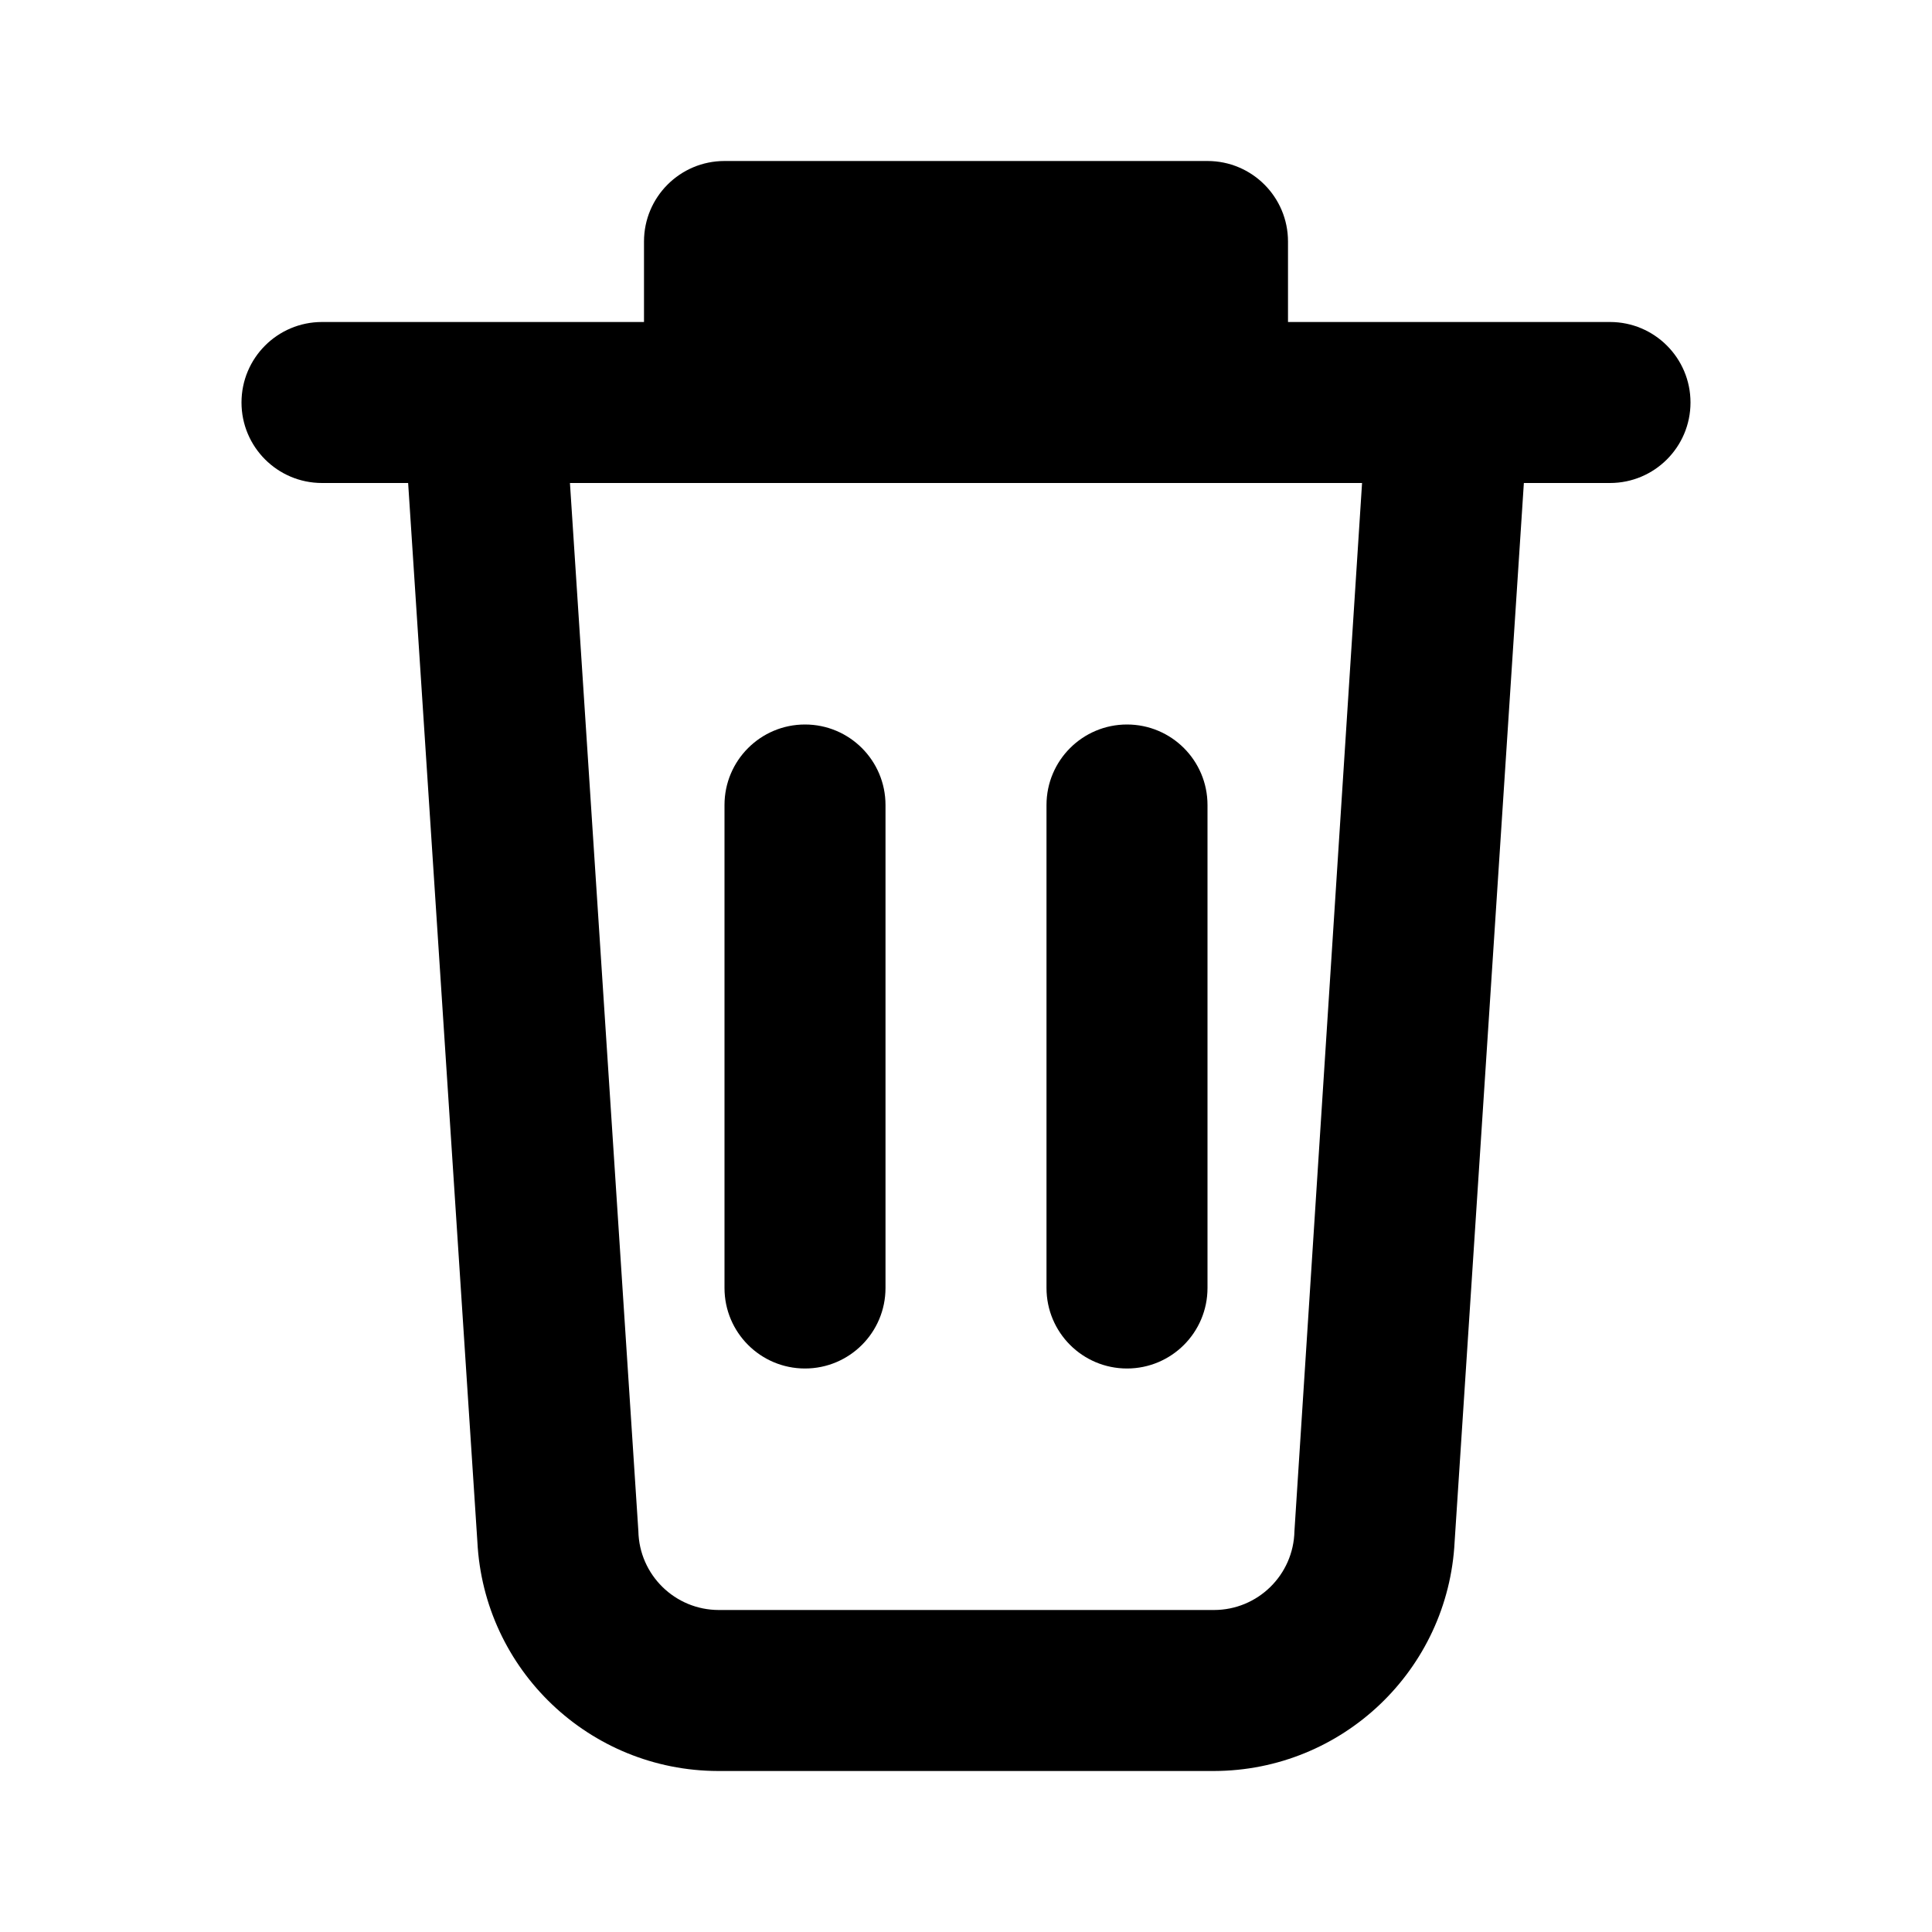
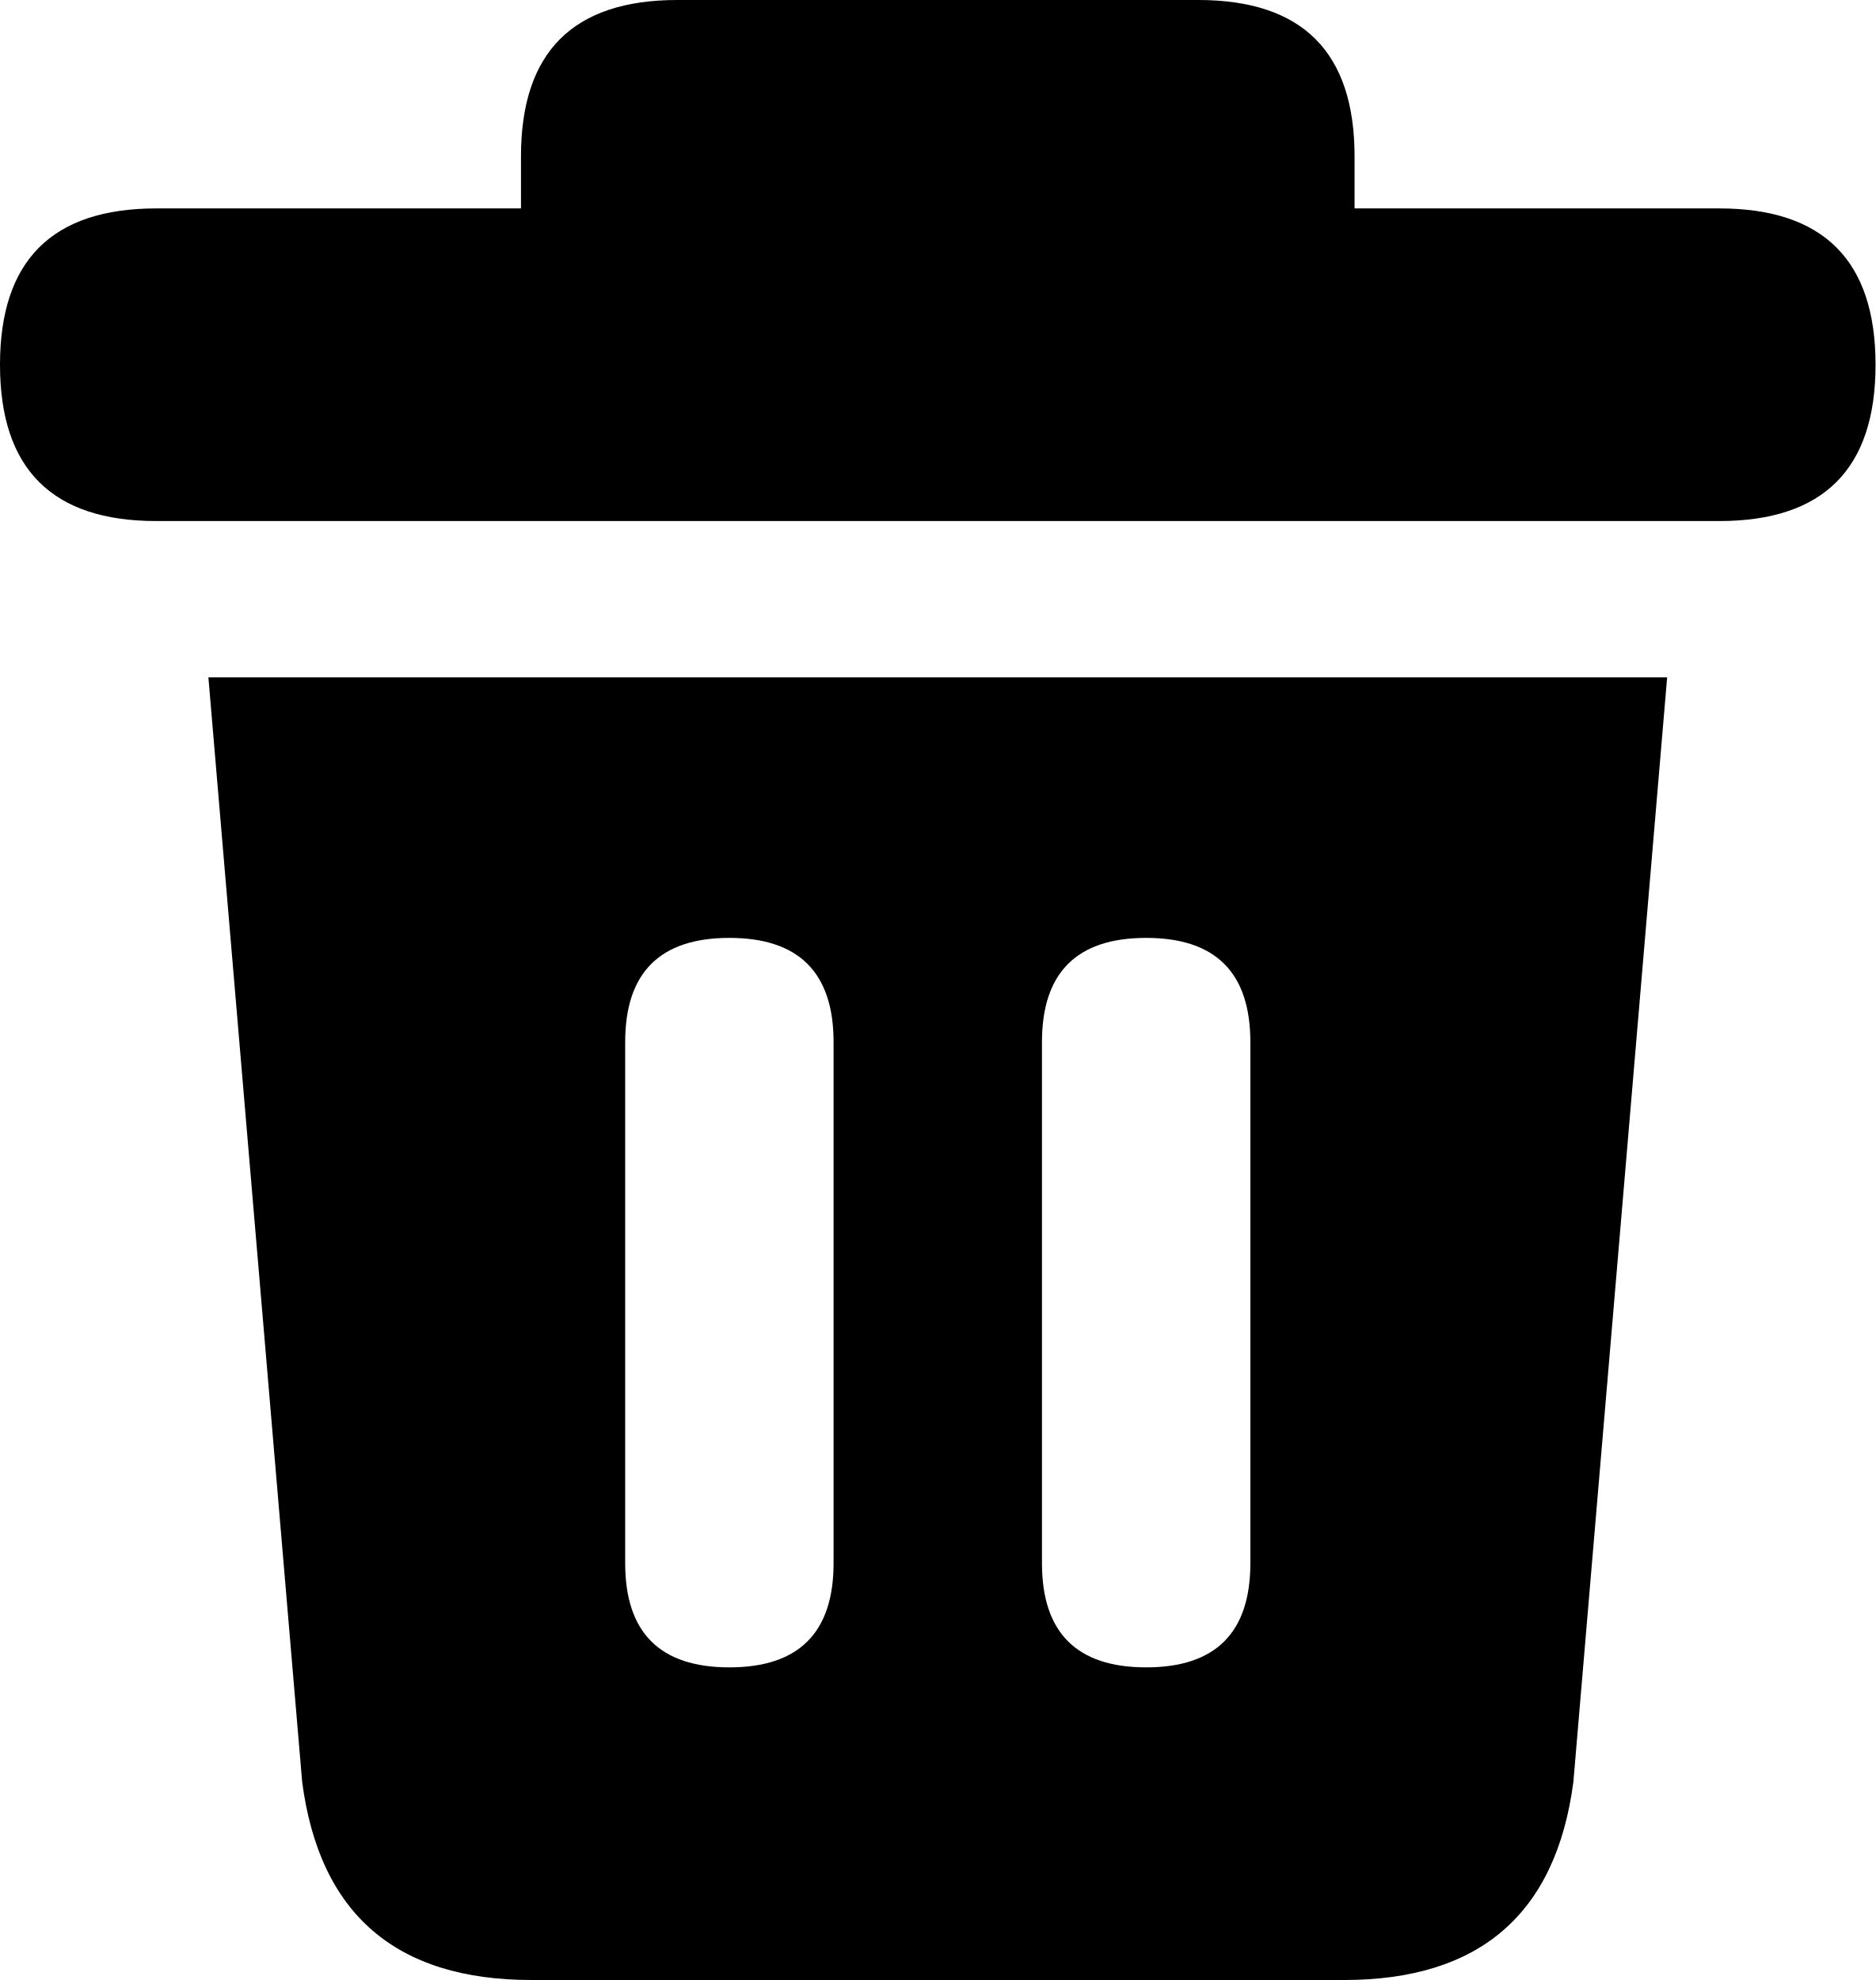
- <svg xmlns="http://www.w3.org/2000/svg" version="1.1" width="24" height="24" viewBox="0 0 24 24">
-   <path fill="#000000" fill-rule="evenodd" d="M9 2h6a1 1 0 0 1 1 1v1h4a1 1 0 1 1 0 2h-1.07l-.86 13.15A3 3 0 0 1 15.08 22H8.92a3 3 0 0 1-2.99-2.85L5.07 6H4a1 1 0 1 1 0-2h4V3a1 1 0 0 1 1-1zM7.08 6l.85 13.02a1 1 0 0 0 1 .98h6.15a1 1 0 0 0 1-.98L16.92 6zM10 9a1 1 0 0 1 1 1v6a1 1 0 1 1-2 0v-6a1 1 0 0 1 1-1zm4 0a1 1 0 0 1 1 1v6a1 1 0 1 1-2 0v-6a1 1 0 0 1 1-1z" />
+ <svg xmlns="http://www.w3.org/2000/svg" version="1.1" viewBox="3 2.5 18 19">
+   <path d="M9.5 2.5 H14.5 Q16 2.5 16 4 V4.5 H19.5 Q21 4.5 21 6 Q21 7.5 19.5 7.5 H4.5 Q3 7.5 3 6 Q3 4.5 4.5 4.5 H8 V4 Q8 2.5 9.5 2.5 Z" />
+   <path fill-rule="evenodd" d="M5 9 H19 L18.1 19.6 Q17.85 21.5 15.9 21.5 H8.1 Q6.15 21.5 5.9 19.6 Z M10 11.5 Q9 11.5 9 12.5 V17.5 Q9 18.5 10 18.5 Q11 18.5 11 17.5 V12.5 Q11 11.5 10 11.5 Z M14 11.5 Q13 11.5 13 12.5 V17.5 Q13 18.5 14 18.5 Q15 18.5 15 17.5 V12.5 Q15 11.5 14 11.5 Z" />
</svg>
